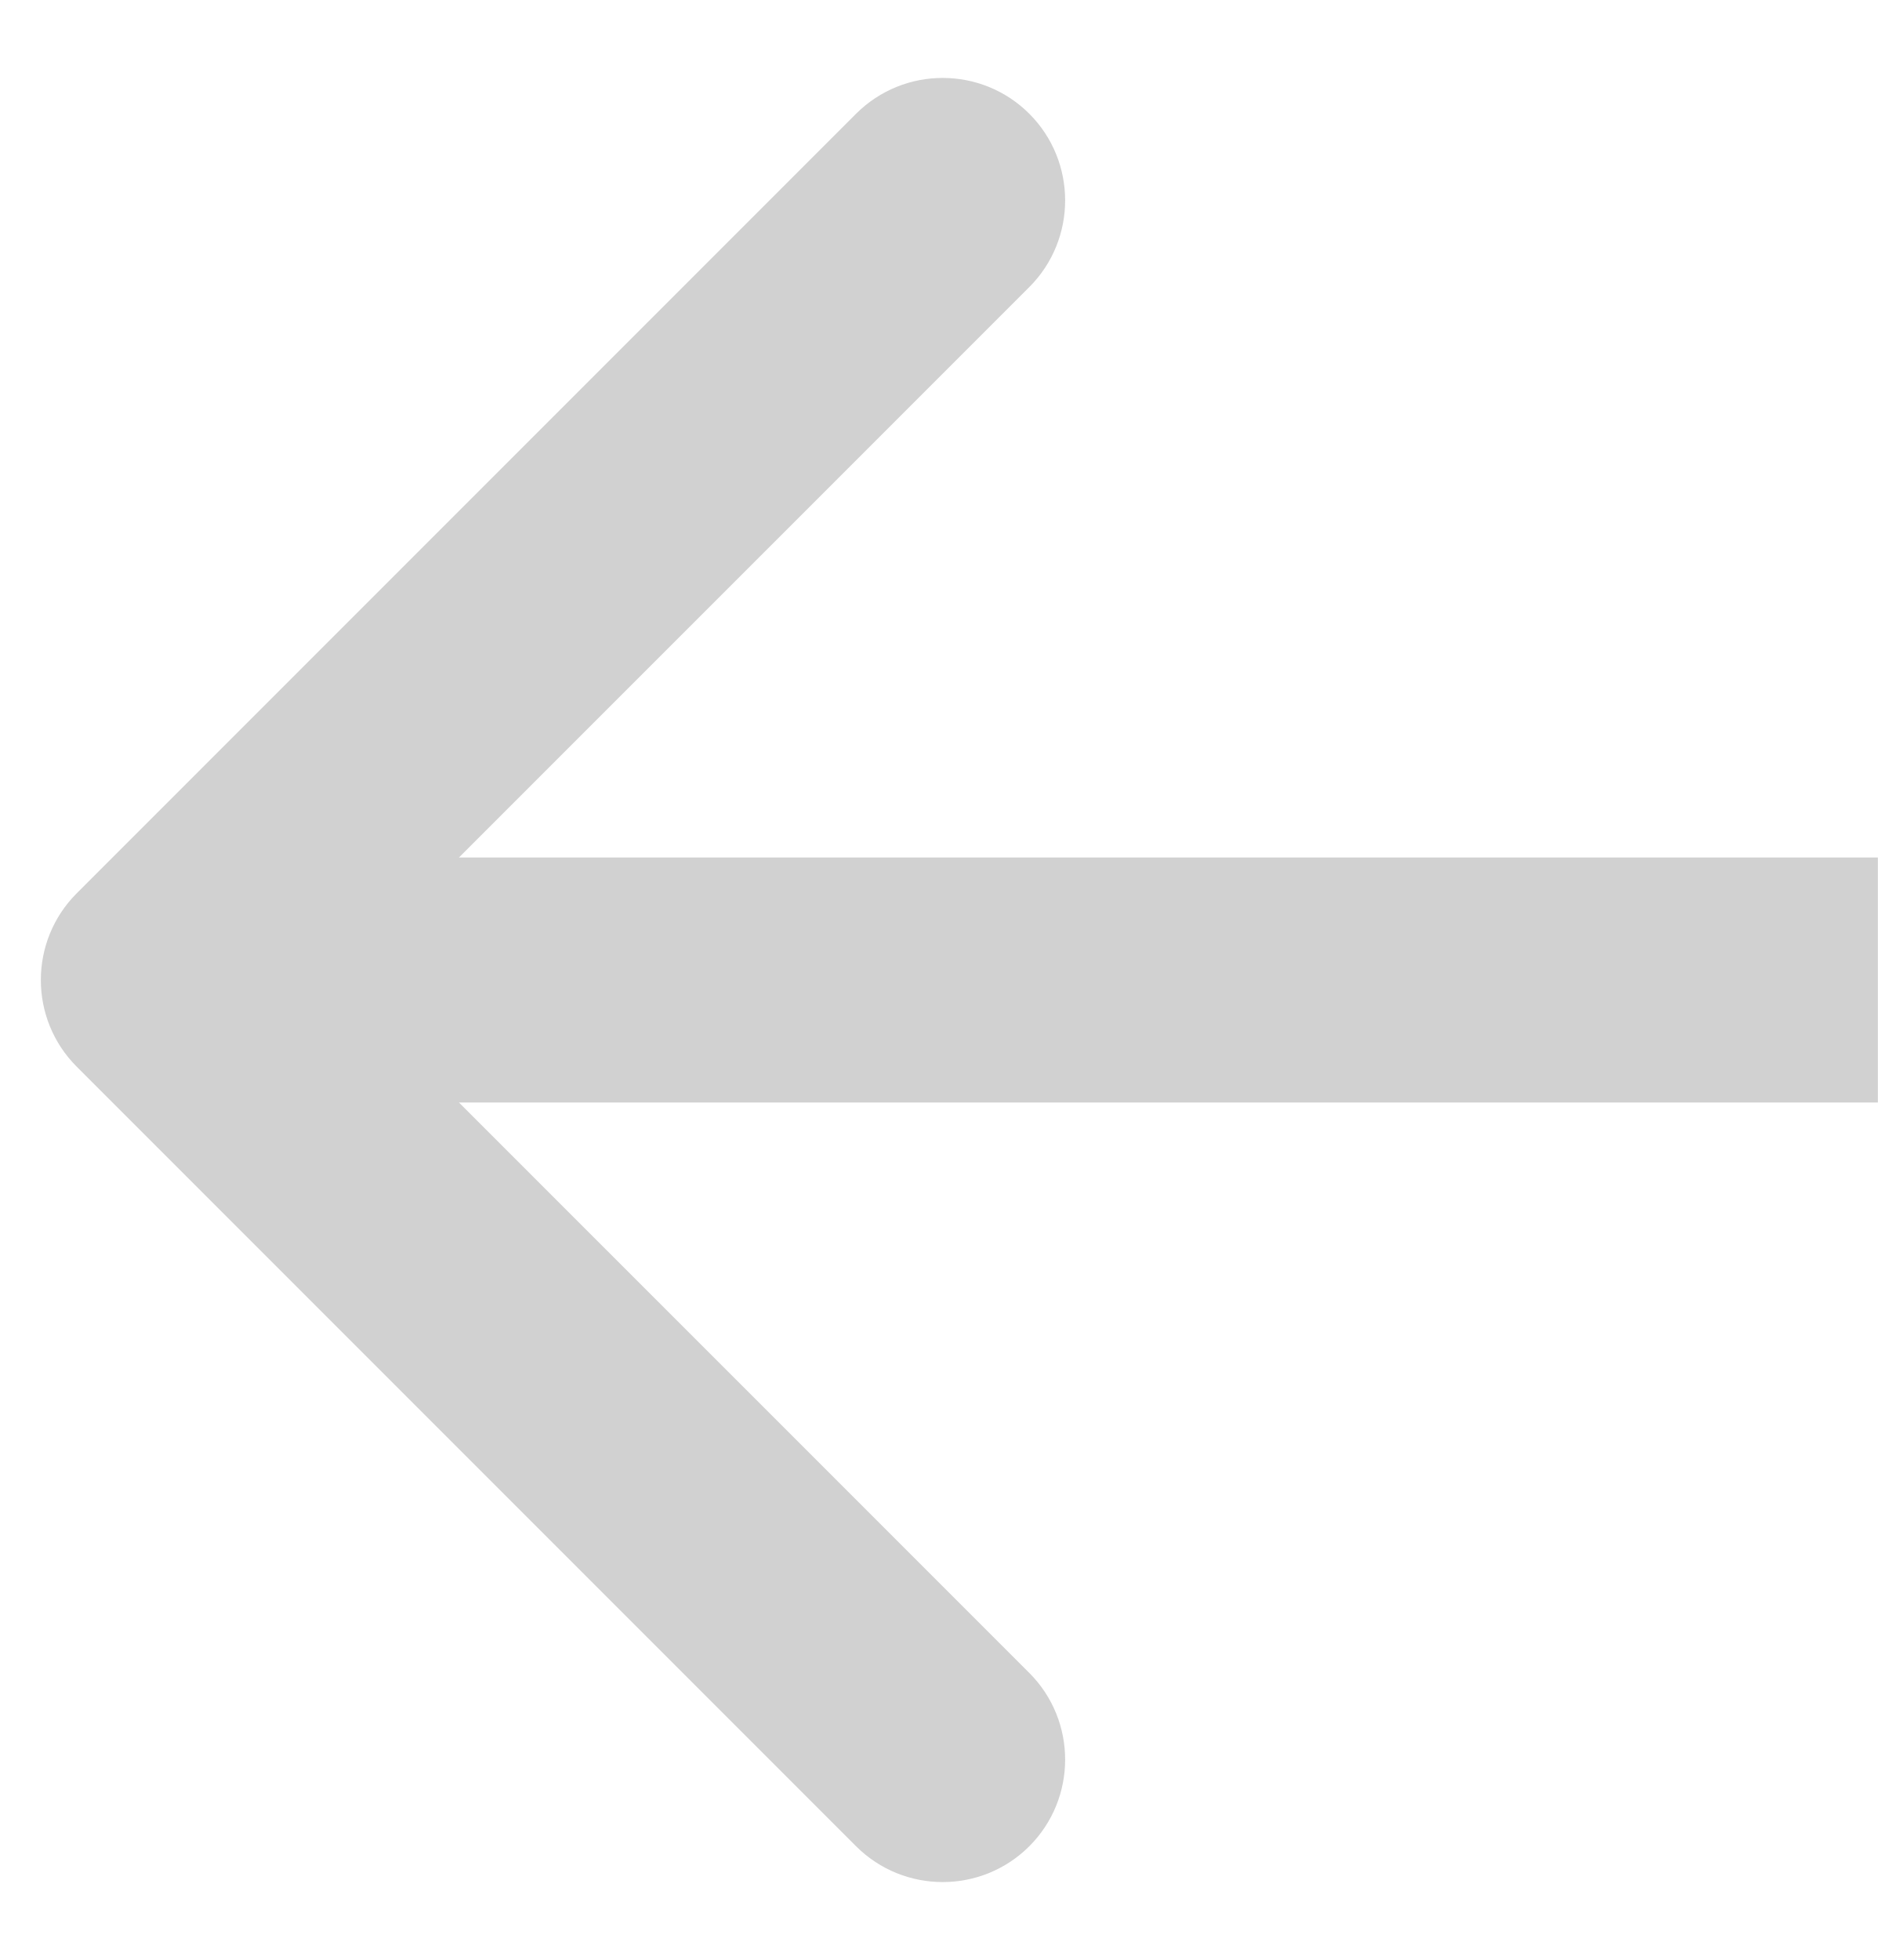
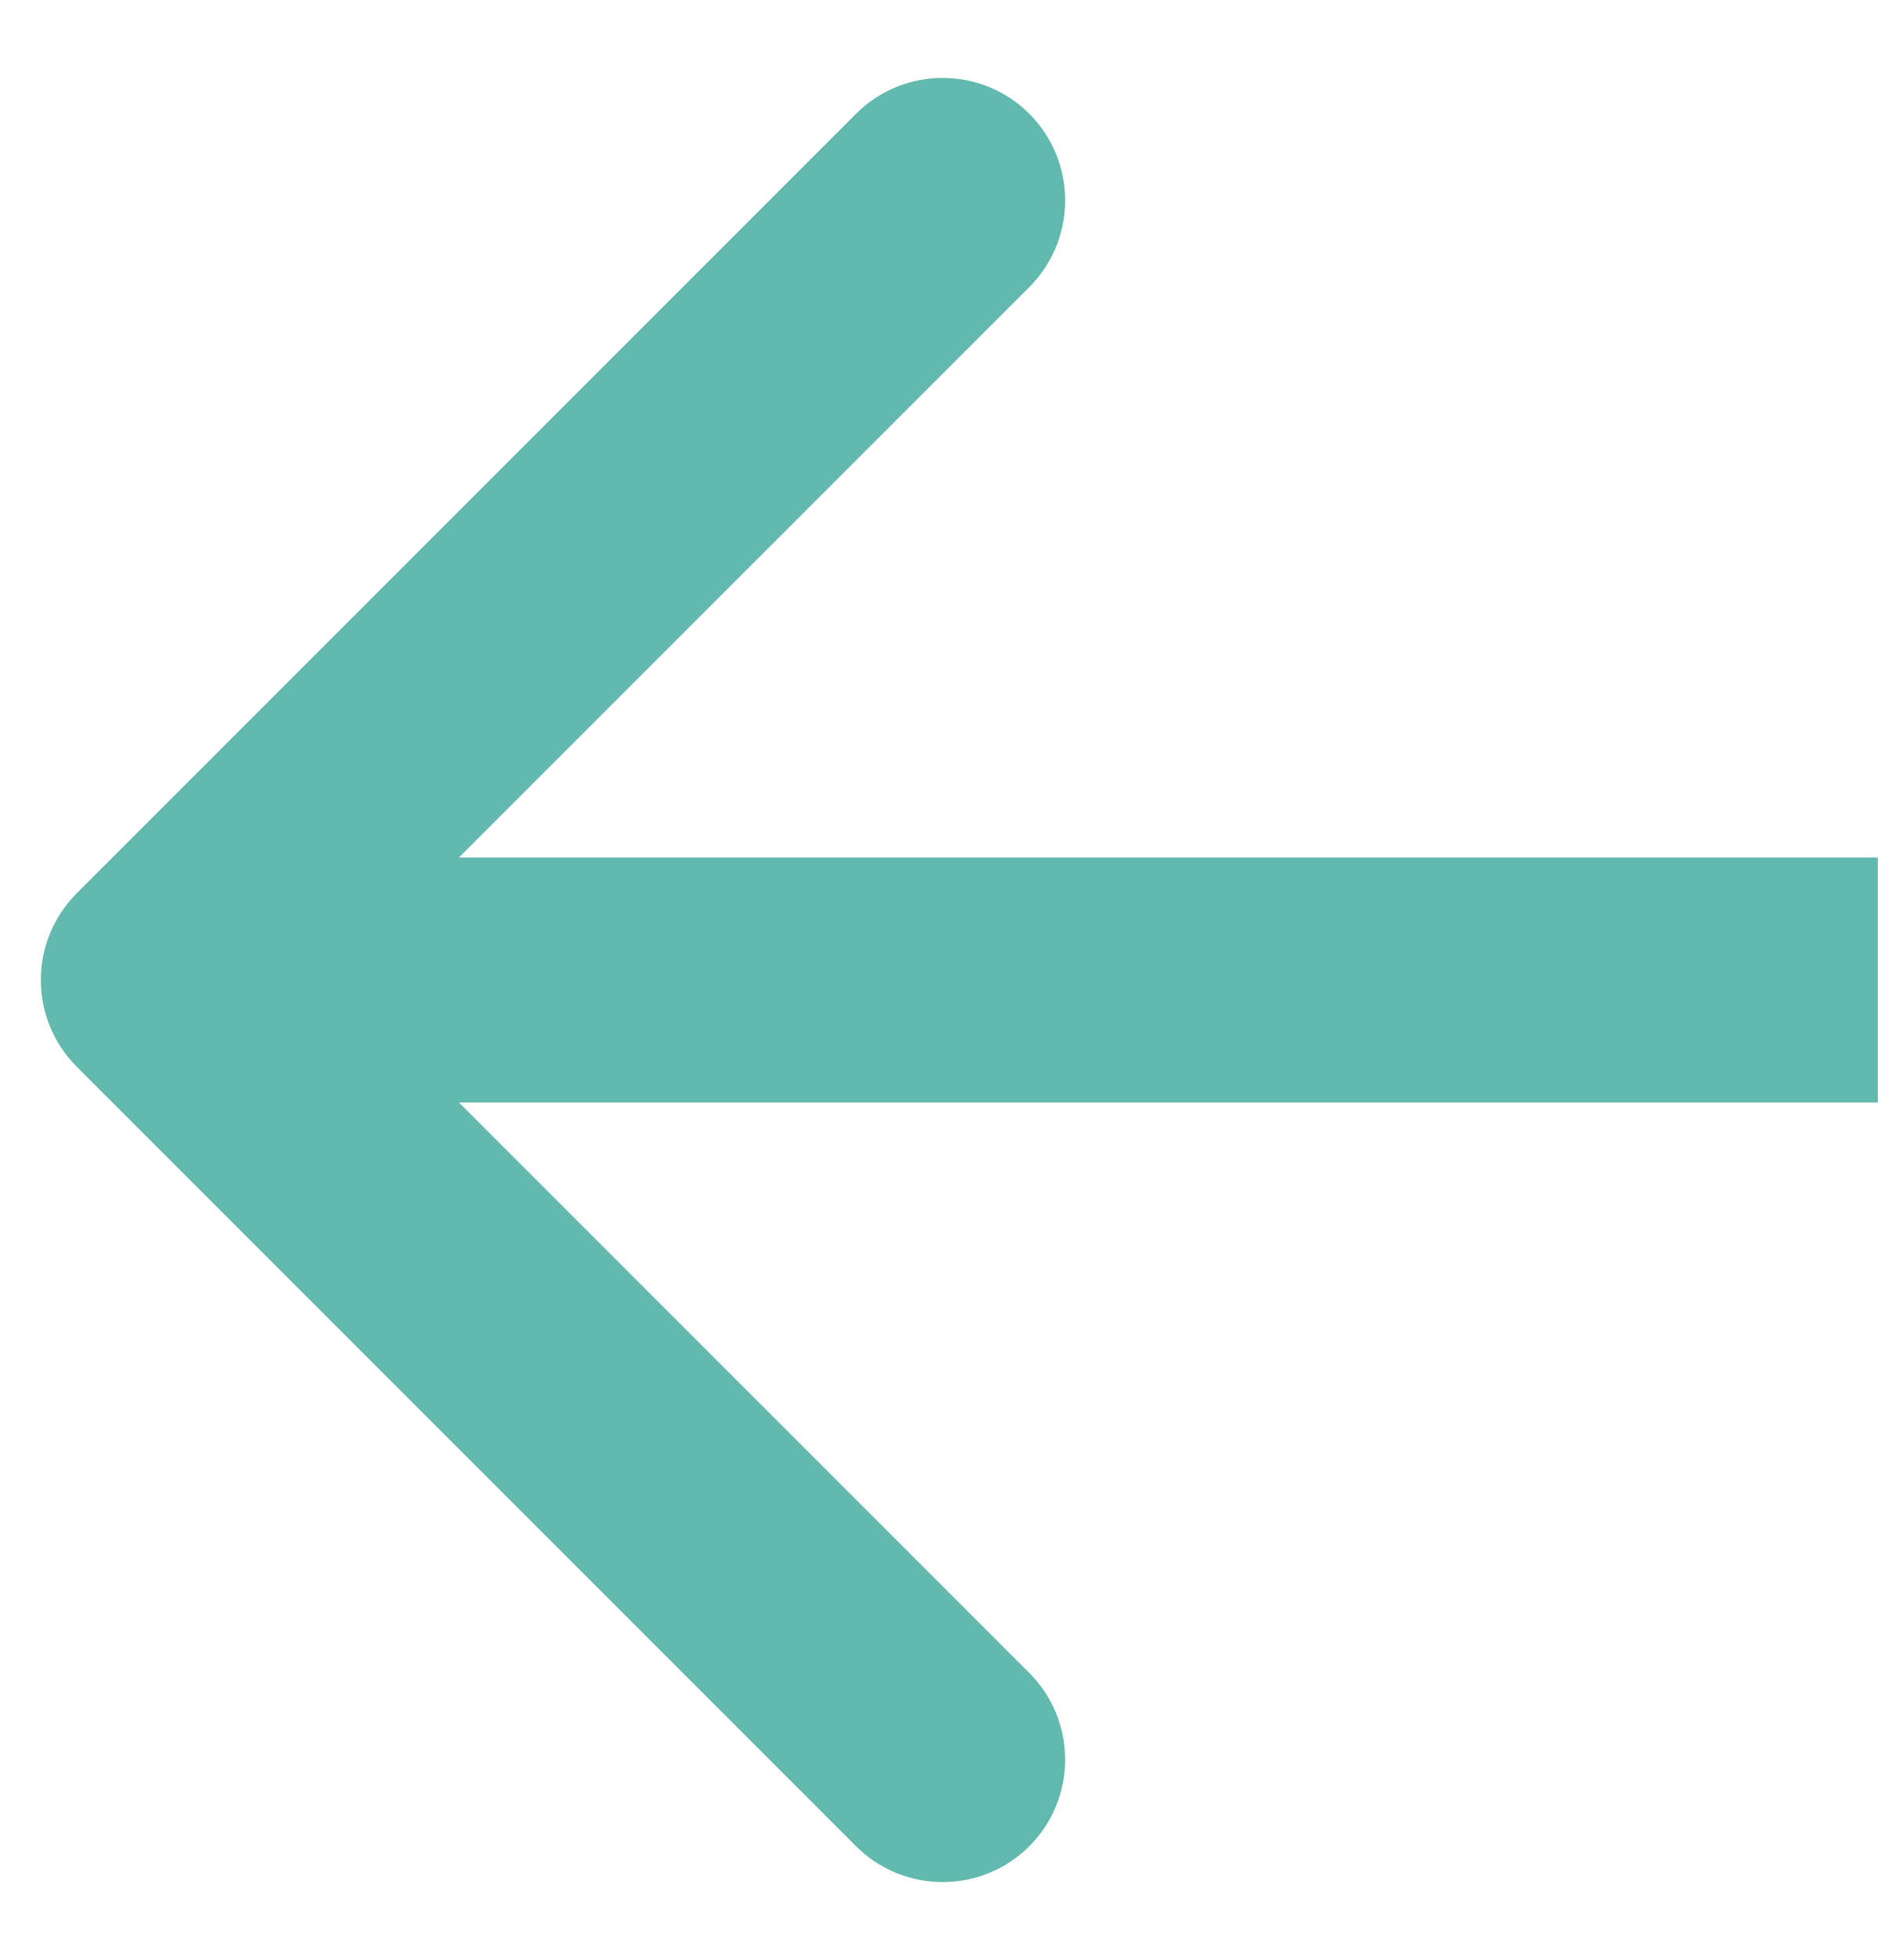
- <svg xmlns="http://www.w3.org/2000/svg" width="23" height="24" viewBox="0 0 23 24" fill="none">
-   <path d="M0.939 10.939C0.354 11.525 0.354 12.475 0.939 13.061L10.485 22.607C11.071 23.192 12.021 23.192 12.607 22.607C13.192 22.021 13.192 21.071 12.607 20.485L4.121 12L12.607 3.515C13.192 2.929 13.192 1.979 12.607 1.393C12.021 0.808 11.071 0.808 10.485 1.393L0.939 10.939ZM23 10.5L2 10.5L2 13.5L23 13.5L23 10.5Z" fill="#D1D1D1" />
+ <svg xmlns="http://www.w3.org/2000/svg" width="23" height="24" viewBox="0 0 23 24">
+   <path d="M0.939 10.939C0.354 11.525 0.354 12.475 0.939 13.061L10.485 22.607C11.071 23.192 12.021 23.192 12.607 22.607C13.192 22.021 13.192 21.071 12.607 20.485L4.121 12L12.607 3.515C13.192 2.929 13.192 1.979 12.607 1.393C12.021 0.808 11.071 0.808 10.485 1.393L0.939 10.939ZM23 10.5L2 10.5L2 13.5L23 13.5L23 10.5Z" fill="#62BAAF" />
</svg>
